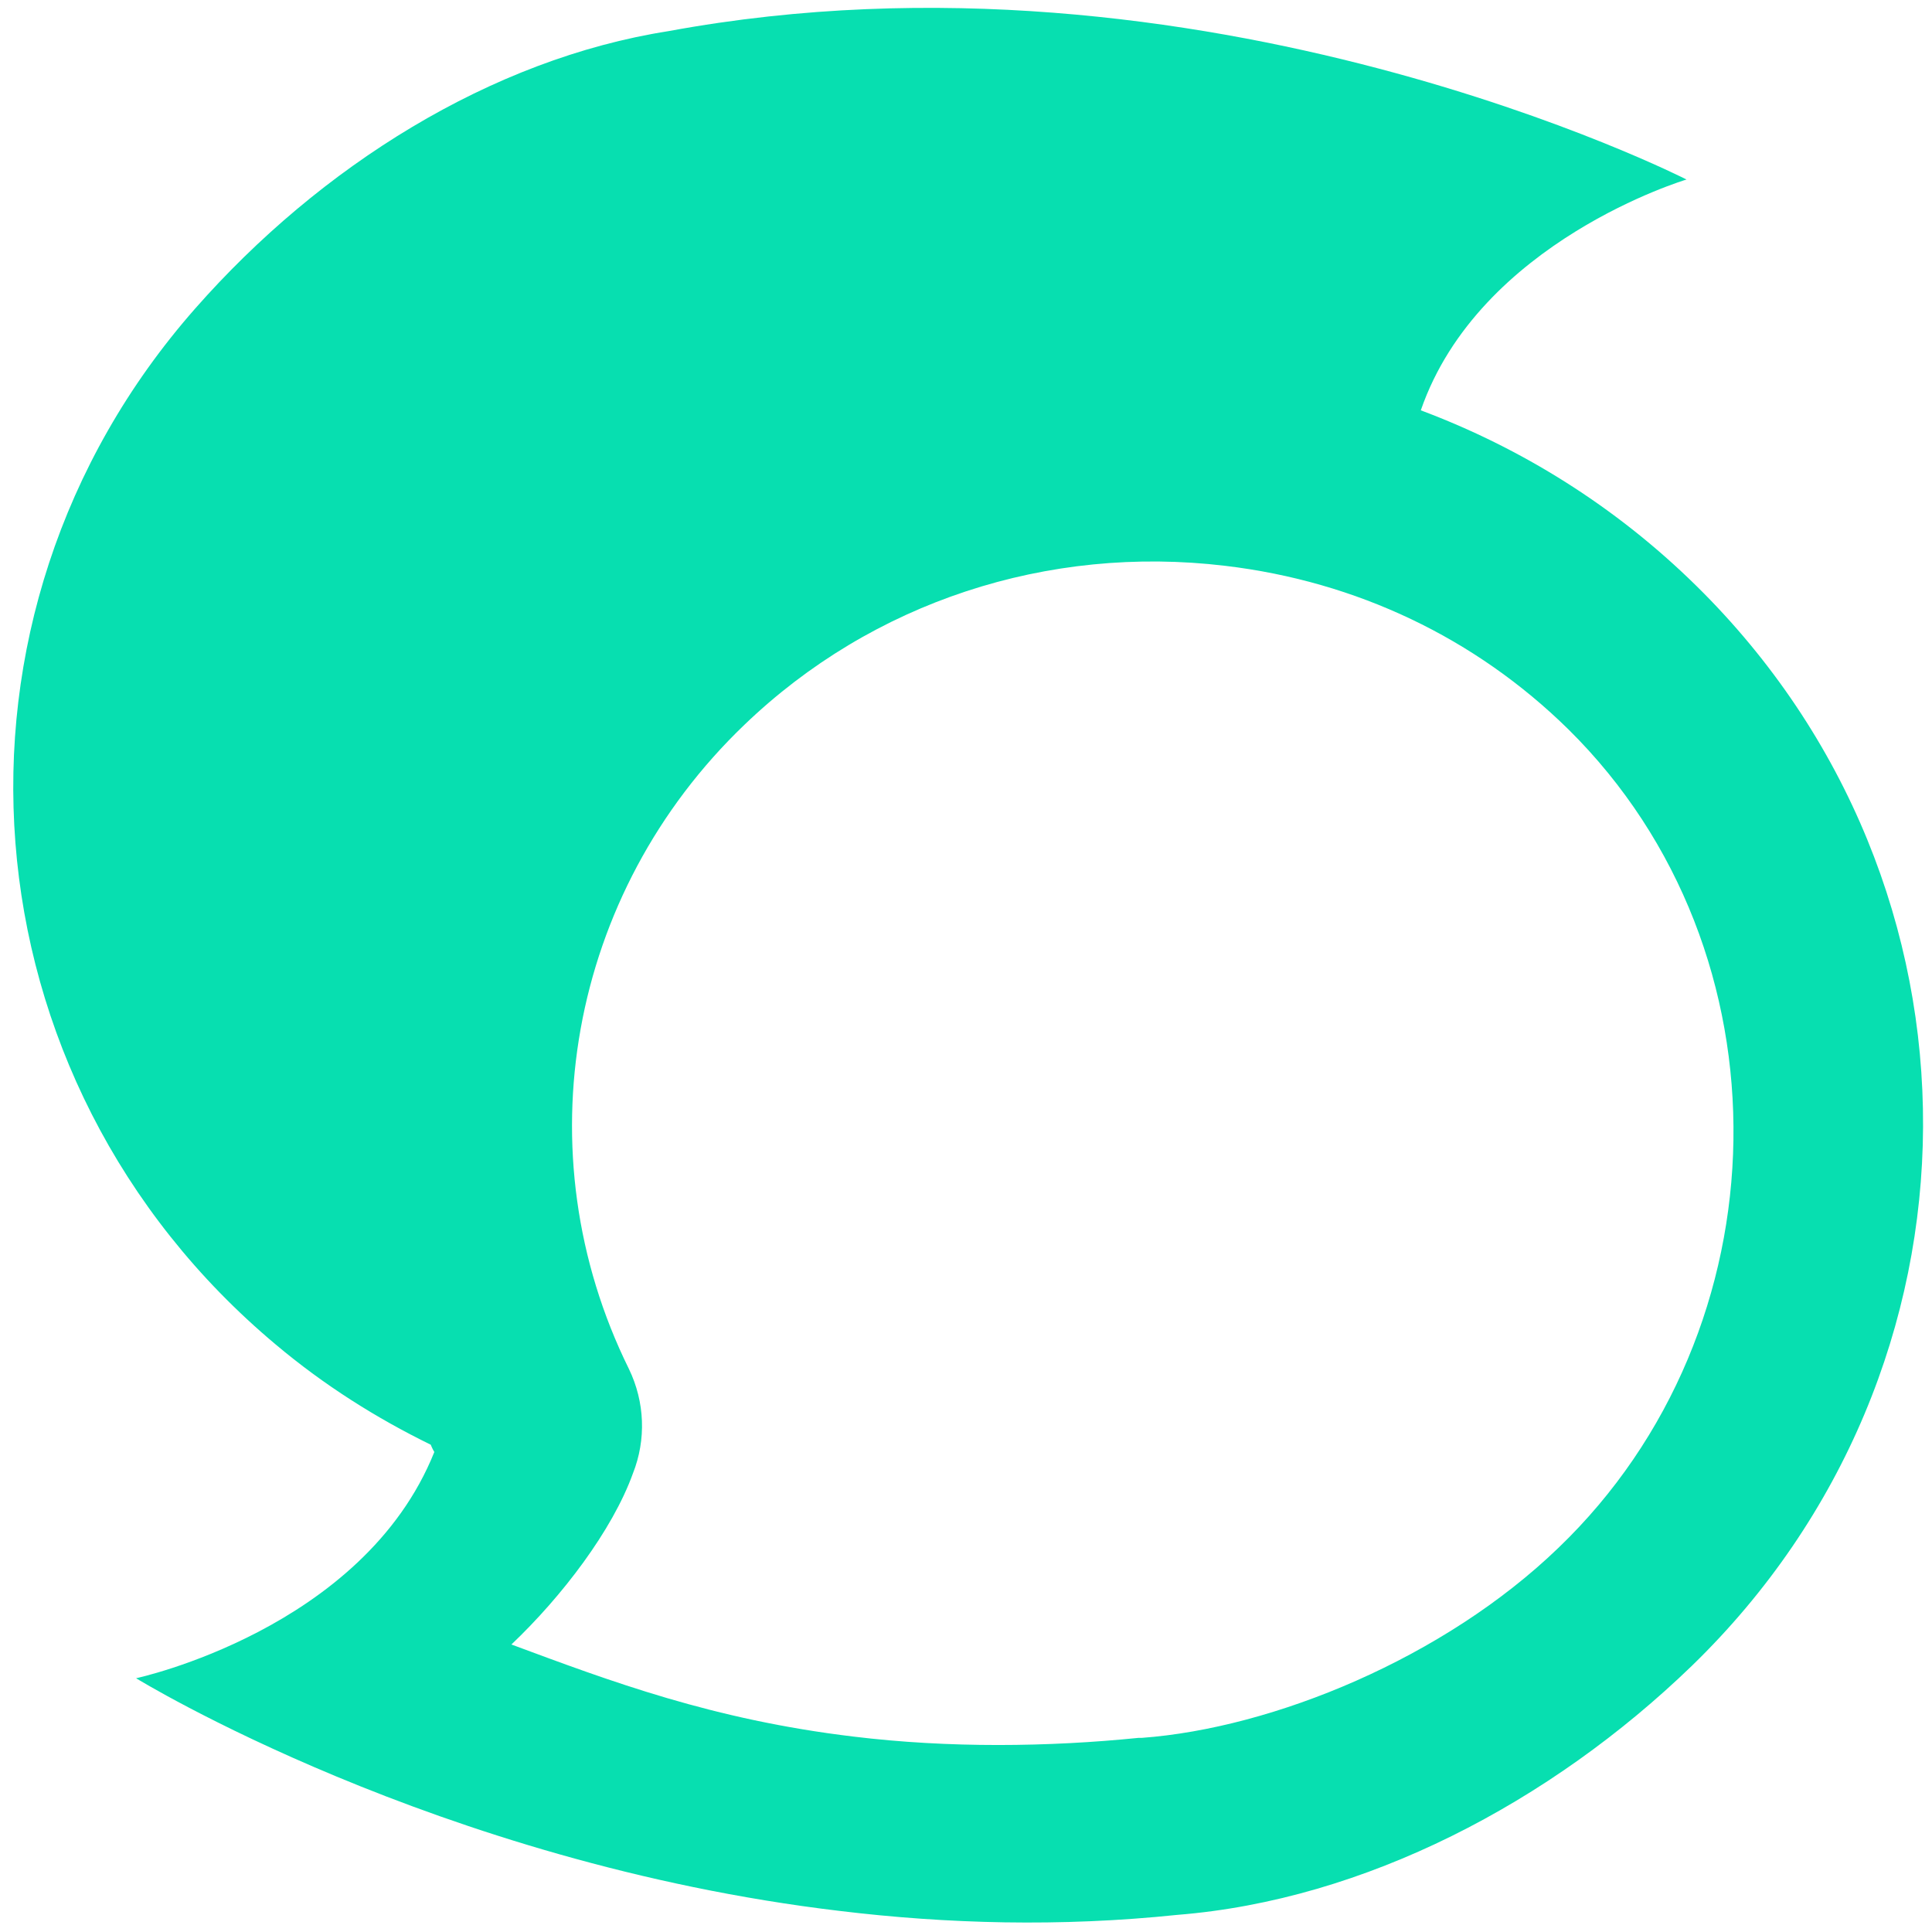
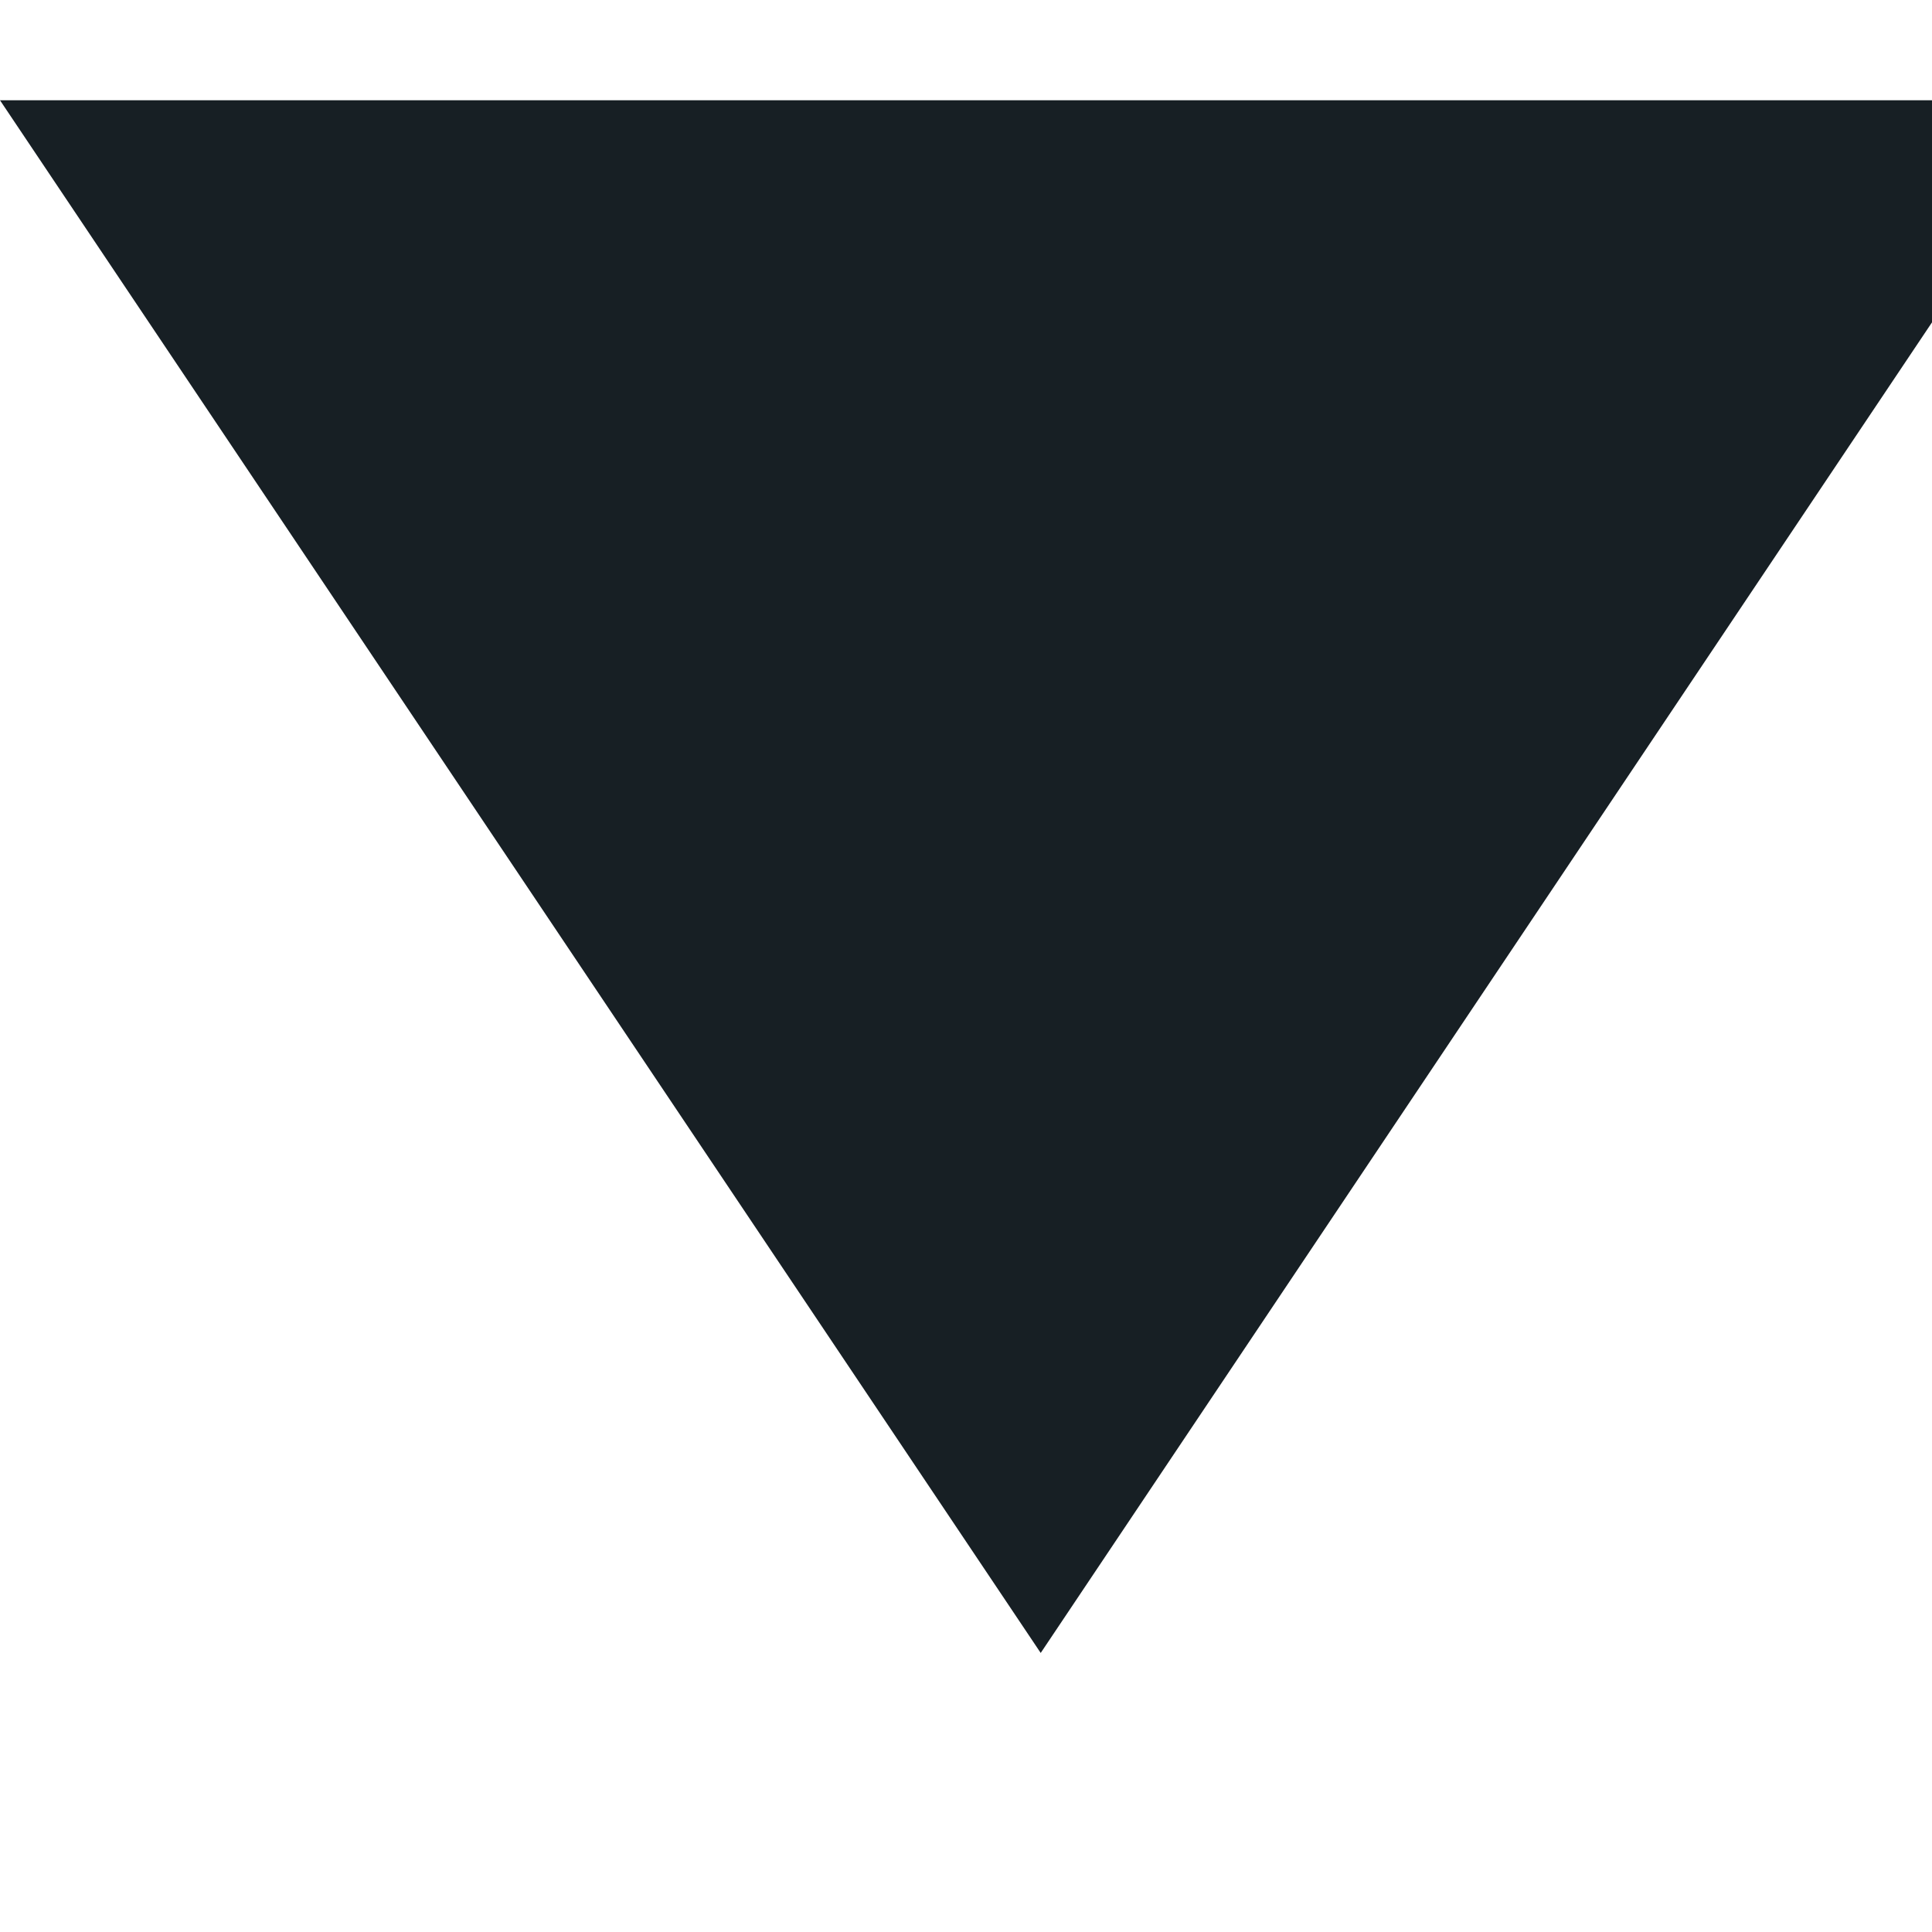
<svg xmlns="http://www.w3.org/2000/svg" width="30px" height="30px" viewBox="0 0 30 30" version="1.1">
-   <defs />
-   <g id="Page-1" stroke="none" stroke-width="1" fill="none" fill-rule="evenodd">
-     <g id="steem" fill-rule="nonzero" fill="#07DFB0">
-       <g id="Group-9">
-         <g id="SteemIt_LogoType_Logo" transform="translate(0.12218, 0.120594)">
-           <path d="M26.22,8.978 C24.962,7.74 23.497,6.834 21.94,6.251 C22.847,3.624 26.066,2.667 26.066,2.667 C26.066,2.667 18.556,-1.168 10.263,0.362 C7.499,0.795 4.848,2.466 2.909,4.67 C-1.3,9.451 -0.743,16.648 4.157,20.755 C4.91,21.389 5.725,21.902 6.571,22.315 C6.56,22.305 6.56,22.285 6.55,22.275 C6.571,22.325 6.591,22.375 6.622,22.426 C5.518,25.184 1.991,25.939 1.991,25.939 C1.991,25.939 6.653,28.807 12.914,29.552 C14.575,29.753 16.339,29.804 18.164,29.613 C21.063,29.381 23.951,27.871 26.148,25.747 C30.903,21.137 30.945,13.629 26.22,8.978 Z M24.075,23.916 C22.301,25.627 19.65,26.714 17.607,26.865 C17.587,26.865 17.566,26.865 17.556,26.865 C16.163,27.006 14.616,27.026 13.131,26.845 C10.944,26.583 9.366,25.989 7.819,25.415 C8.603,24.67 9.387,23.644 9.706,22.758 C9.913,22.235 9.892,21.651 9.644,21.137 C7.984,17.776 8.706,13.749 11.439,11.132 C13.42,9.23 16.143,8.334 18.907,8.666 C20.939,8.908 22.786,9.784 24.23,11.203 C27.737,14.665 27.613,20.523 24.075,23.916 Z" id="Shape" />
-         </g>
-       </g>
-     </g>
-   </g>
+   <defs>
+     <style>
+       .cls-1 {
+         fill: #171f24;
+         fill-rule: evenodd;
+       }
+ 
+       .cls-2 {
+         fill: #0048ff;
+       }
+     </style>
+   </defs>
+   <path id="v" class="cls-1" d="M2253.16,293.667L2237,269.557h32.31Z" transform="translate(-2237 -268)" />
+   <circle id="o" class="cls-2" cx="56.17" cy="13.5" r="13.61" />
+   <path id="x" class="cls-1" d="M2348,288.446l-6.53,6.474-6.94-6.885-6.94,6.885-6.52-6.474,6.94-6.885-6.94-6.885,6.52-6.475,6.94,6.886,6.94-6.886,6.53,6.475-6.94,6.885Z" transform="translate(-2237 -268)" />
</svg>
